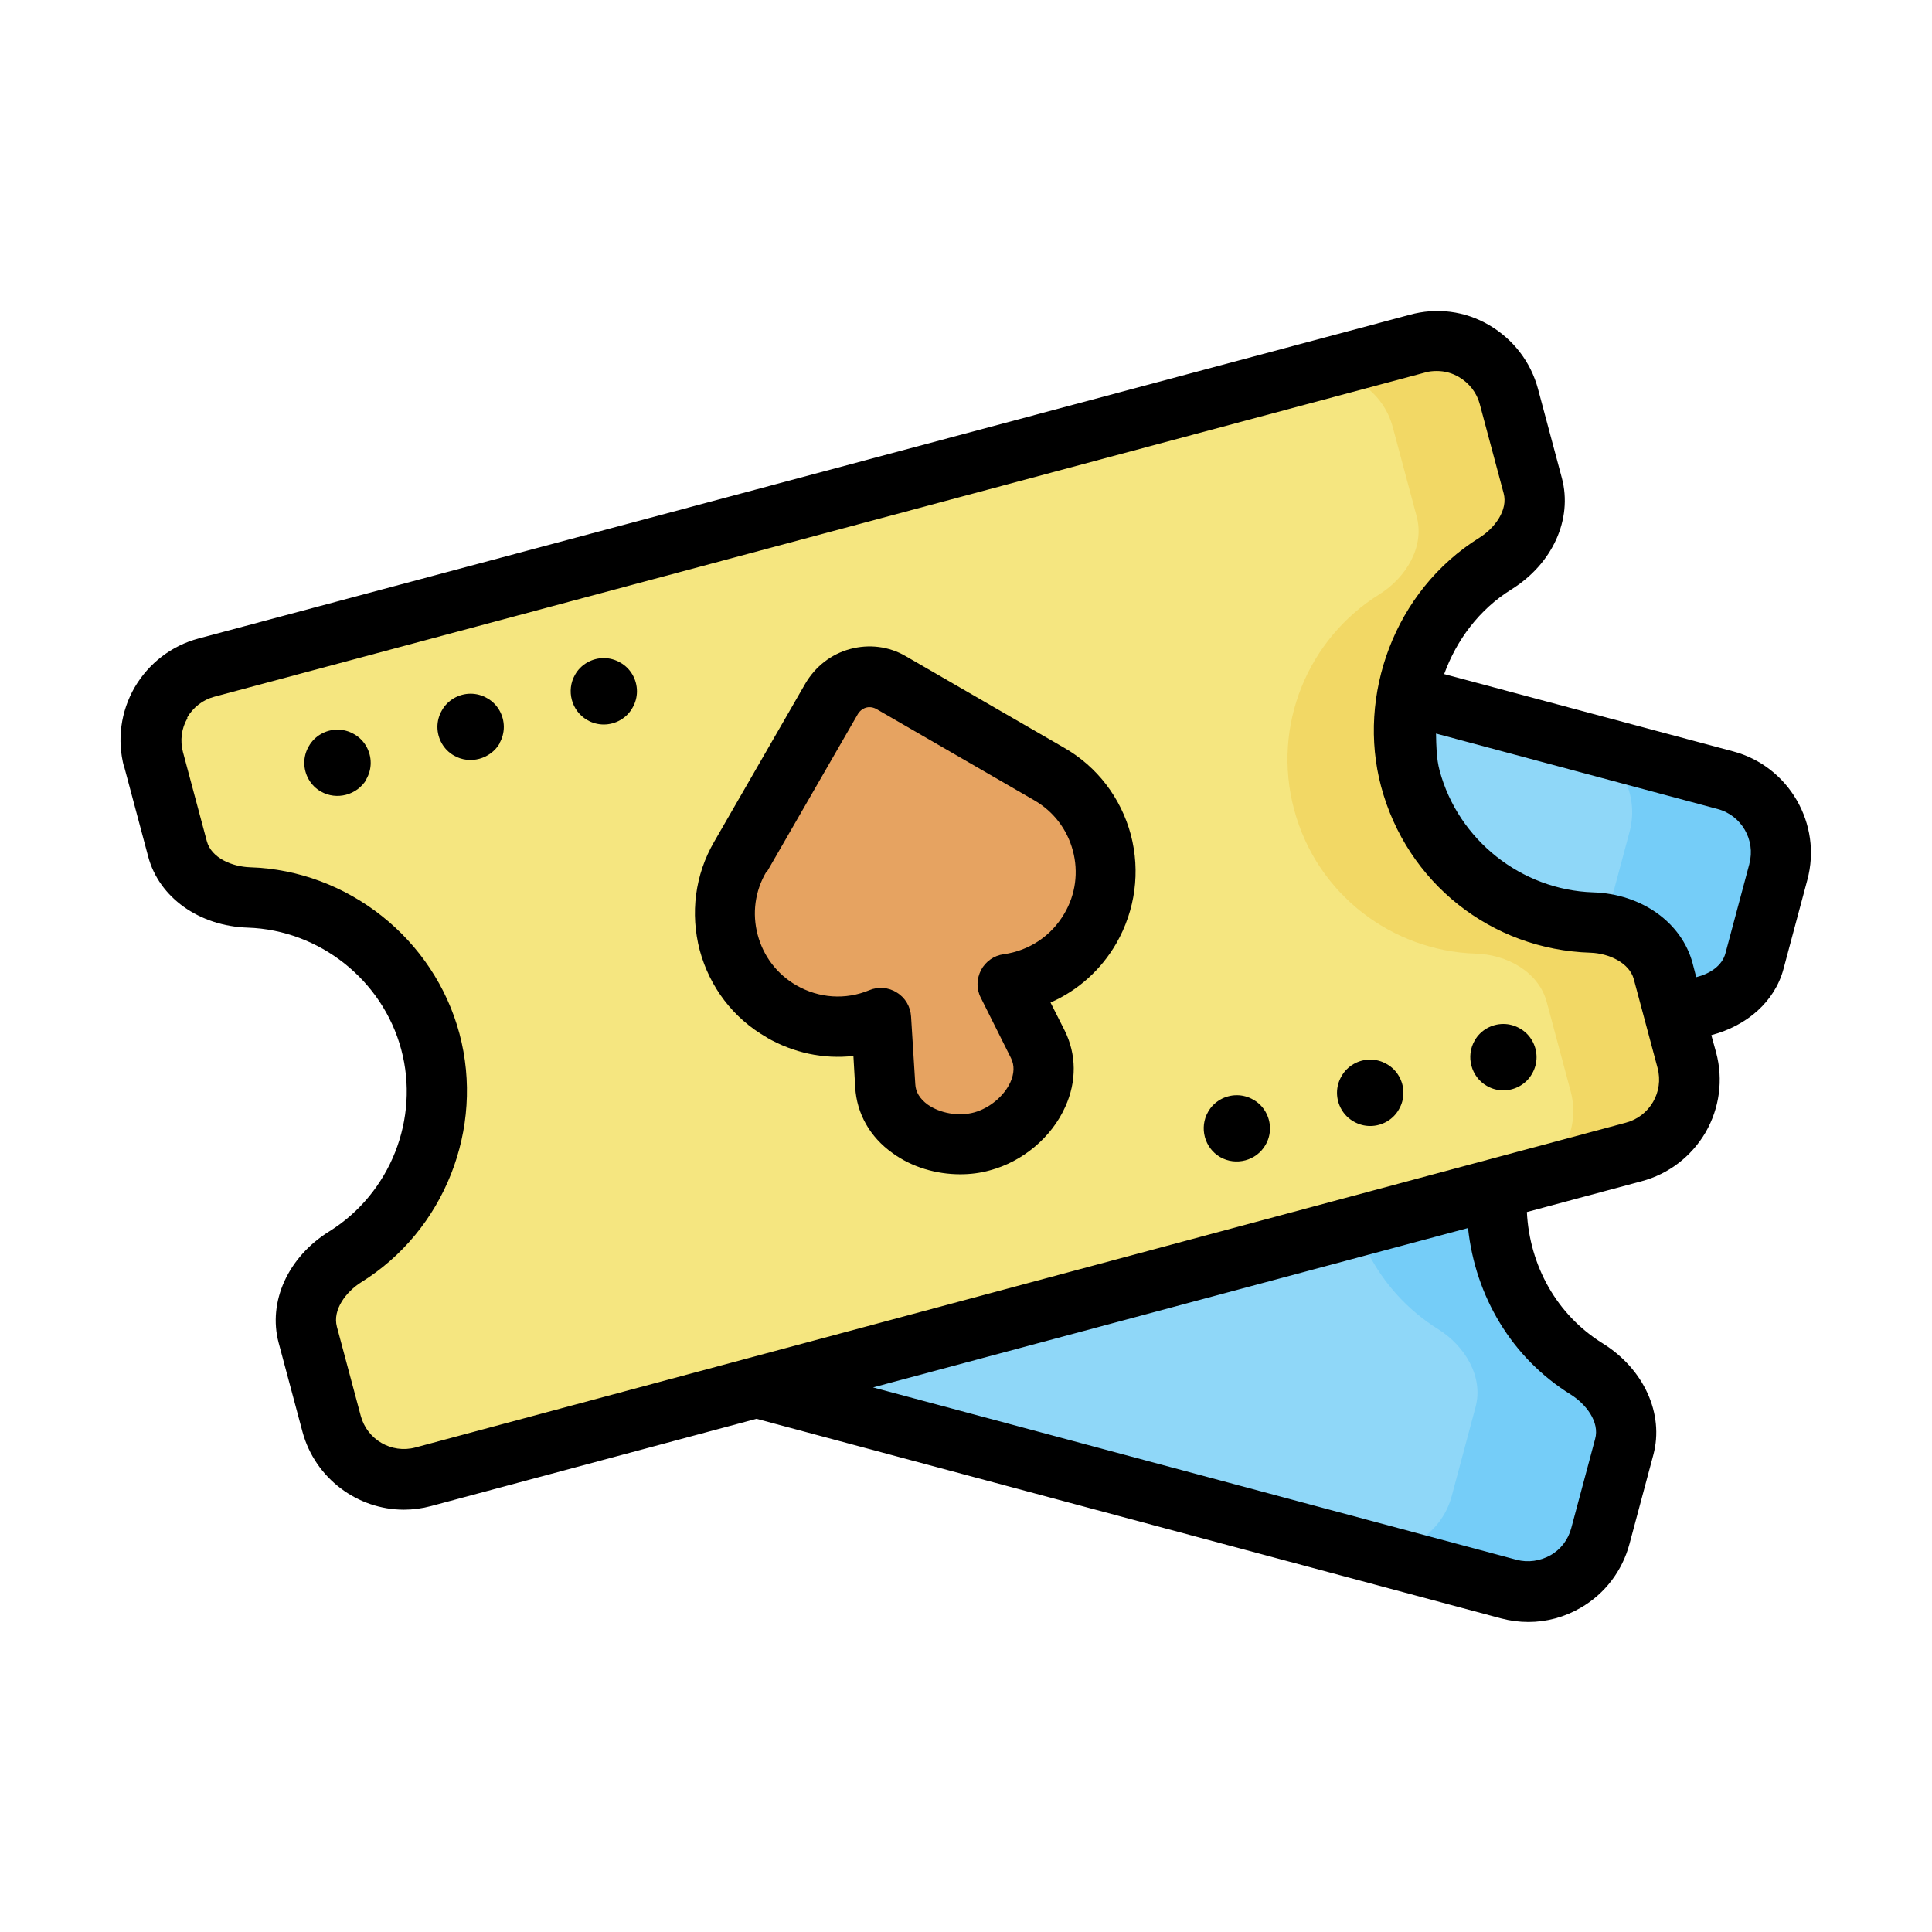
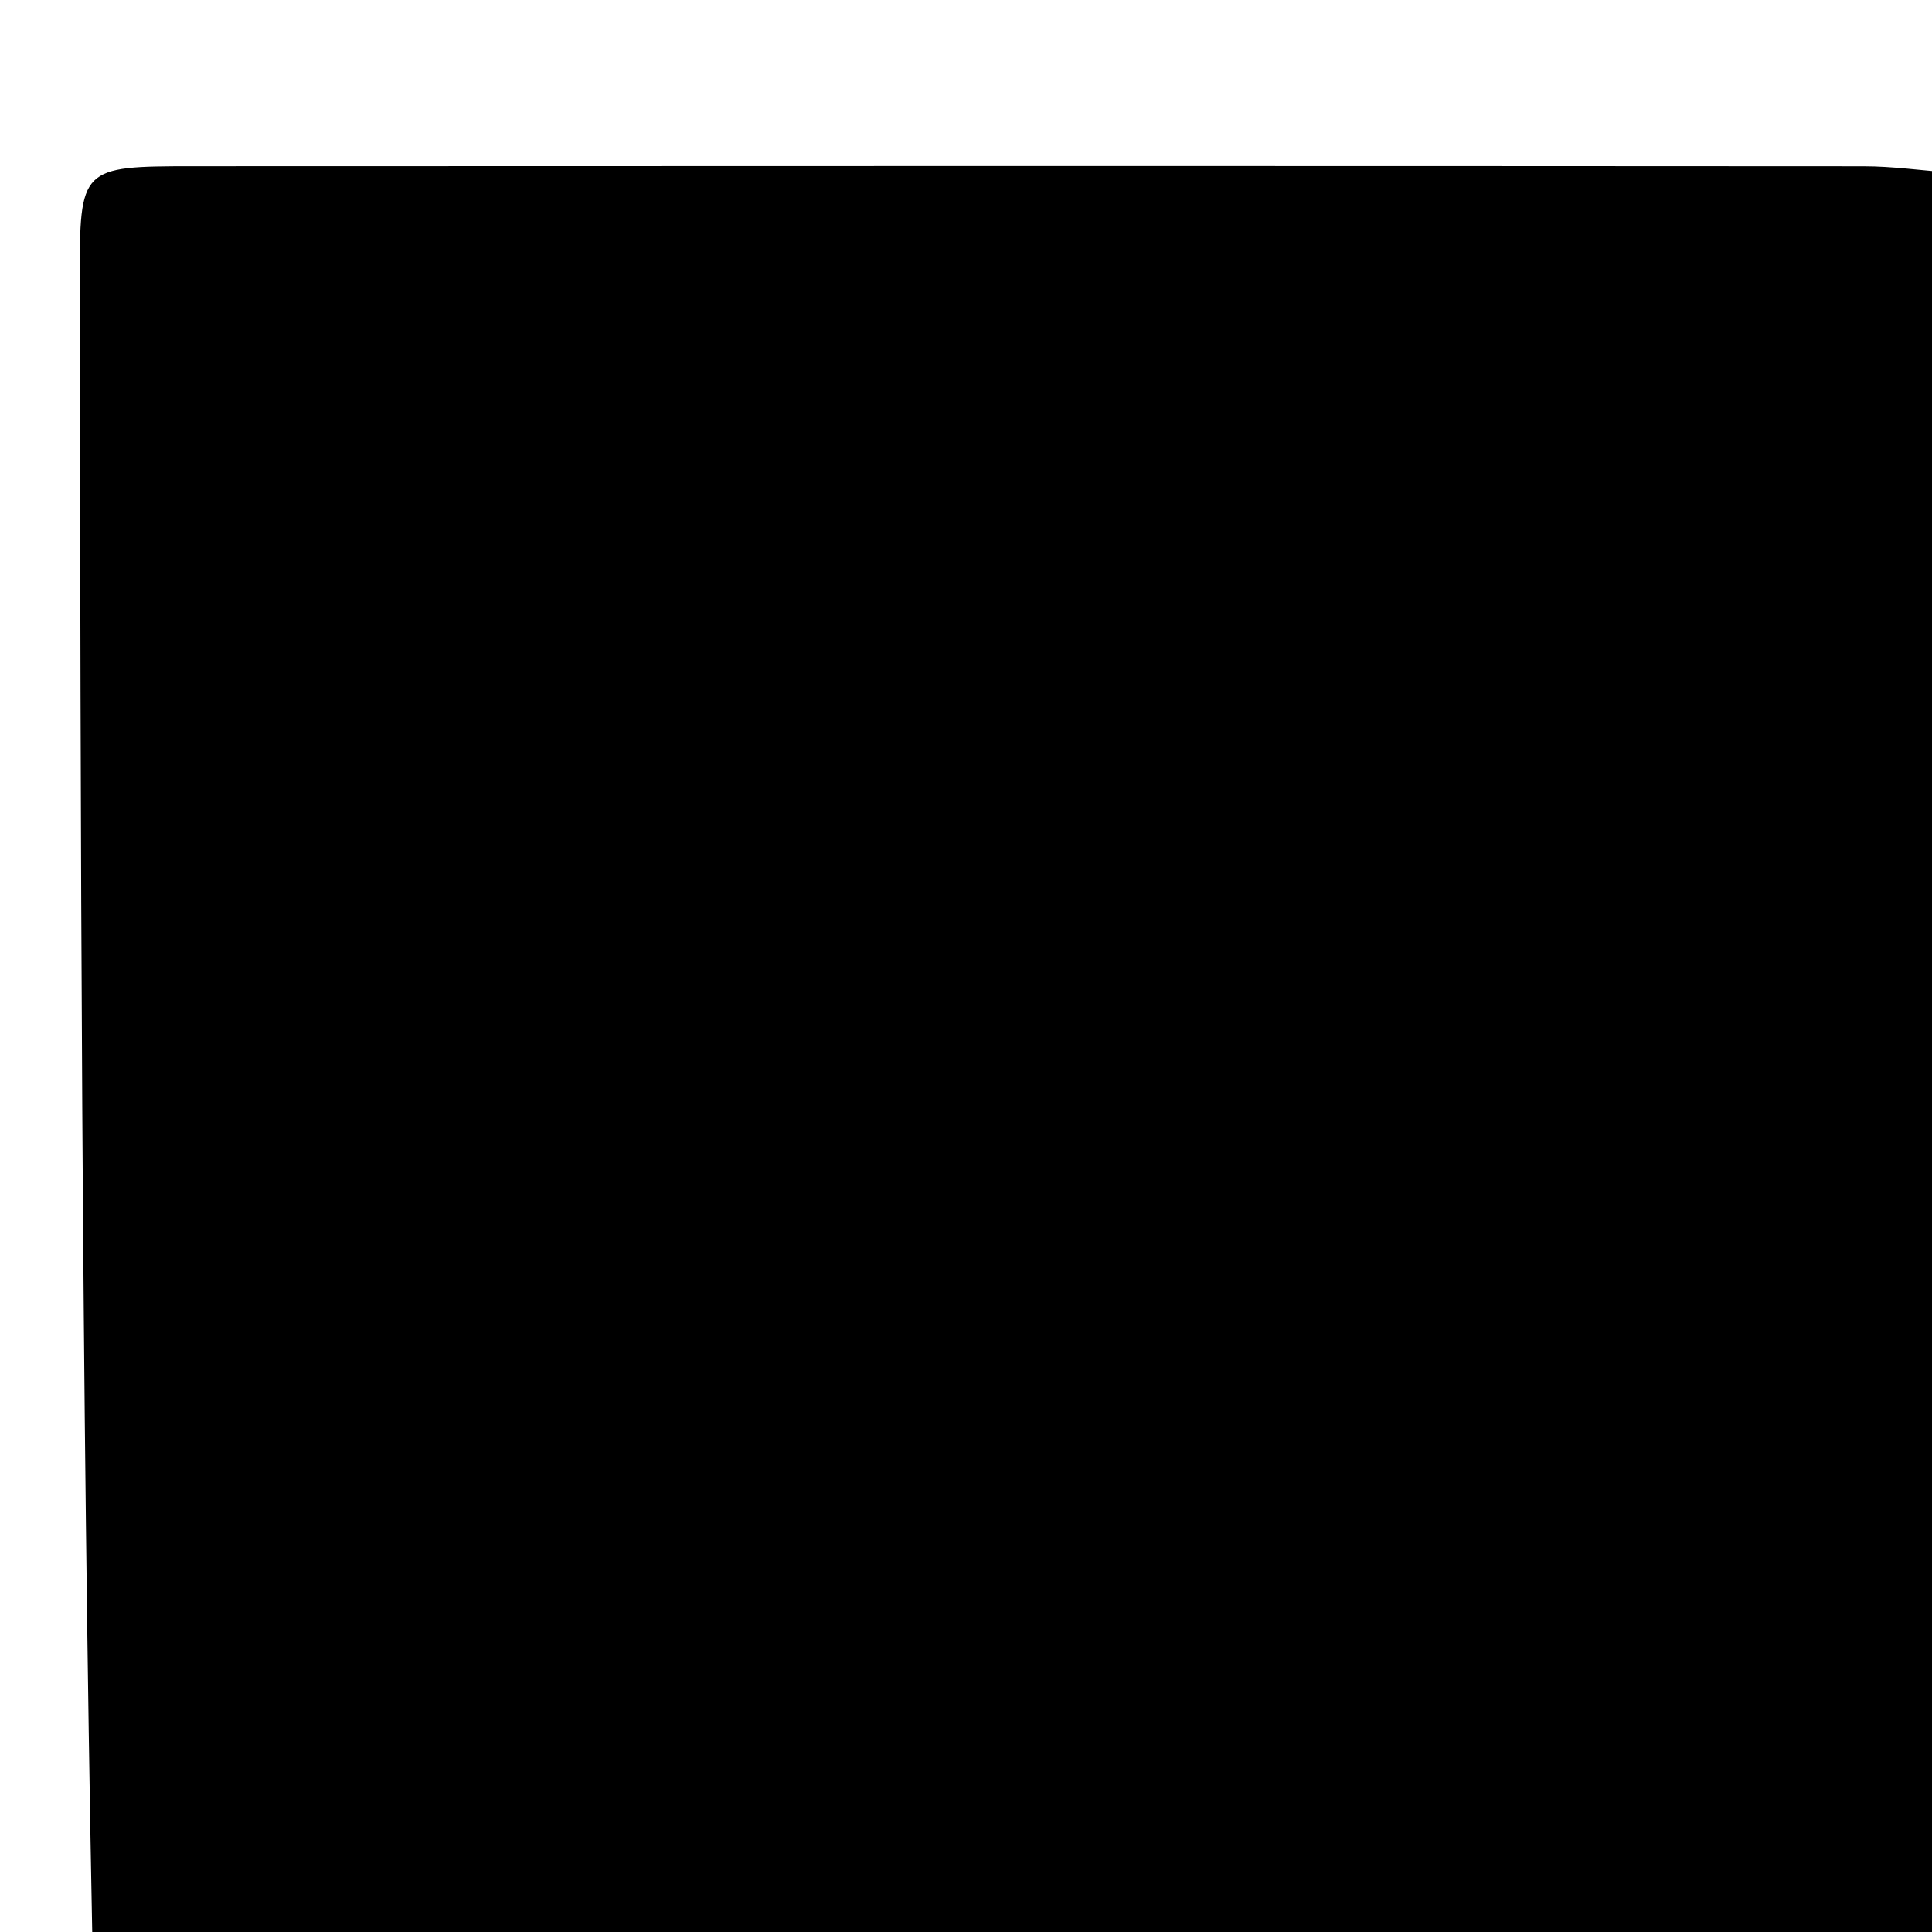
- <svg xmlns="http://www.w3.org/2000/svg" width="800px" height="800px" viewBox="0 0 64 64">
-   <g id="a" />
-   <g id="b" />
-   <g id="c" />
-   <g id="d" />
-   <g id="e" />
-   <g id="f" />
-   <g id="g" />
-   <g id="h" />
-   <g id="i" />
-   <g id="j" />
-   <g id="k" />
-   <g id="l" />
-   <g id="m" />
-   <g id="n" />
-   <g id="o" />
-   <g id="p" />
-   <g id="q" />
-   <g id="r">
-     <path d="M25.06,45.95l24.92,6.68c1.33,.35,2.68-.43,3.04-1.76l.79-2.95c.27-1.01-.36-2.03-1.24-2.58-2.02-1.25-3.2-3.55-3.02-5.95l5.89-5.93c.11,0,.21-.02,.32-.02,1.04-.03,2.09-.6,2.36-1.61l.79-2.95c.36-1.33-.43-2.68-1.75-3.04l-10.55-2.83-21.54,22.94Z" fill="#8fd7f8" fill-rule="evenodd" />
-     <path d="M52.24,24.52c1.32,.36,2.1,1.71,1.74,3.04l-.79,2.95c-.27,1.01-1.32,1.58-2.36,1.61-.11,0-.21,0-.32,.02l-5.89,5.93c-.18,2.4,1,4.7,3.02,5.96,.88,.55,1.51,1.57,1.24,2.58l-.79,2.95c-.36,1.33-1.71,2.11-3.04,1.75l4.93,1.32c1.33,.36,2.68-.43,3.04-1.75l.79-2.95c.27-1.01-.36-2.03-1.24-2.58-2.02-1.25-3.21-3.55-3.02-5.96l5.89-5.93c.11,0,.21-.01,.32-.02,1.04-.03,2.09-.6,2.36-1.61l.79-2.95c.36-1.33-.43-2.68-1.75-3.04l-4.92-1.32Z" fill="#75cdf8" fill-rule="evenodd" />
-     <path d="M6.84,22.12c-1.33,.36-2.11,1.71-1.75,3.04l.79,2.95c.27,1.01,1.32,1.58,2.36,1.61,2.76,.09,5.26,1.96,6.01,4.77,.75,2.81-.47,5.68-2.82,7.14-.89,.55-1.51,1.57-1.24,2.58l.79,2.95c.36,1.33,1.71,2.11,3.04,1.75l40.11-10.75c1.33-.36,2.11-1.71,1.76-3.04l-.79-2.95c-.27-1.01-1.32-1.58-2.36-1.61-2.76-.09-5.26-1.96-6.01-4.77-.75-2.81,.47-5.68,2.82-7.14,.89-.55,1.51-1.57,1.24-2.58l-.79-2.95c-.36-1.33-1.71-2.11-3.04-1.75L6.84,22.12Z" fill="#f5e680" fill-rule="evenodd" />
-     <path d="M28.43,22.47c-.36,.1-.68,.33-.88,.67l-3.02,5.24c-1.04,1.8-.43,4.08,1.37,5.12,1.05,.61,2.26,.65,3.29,.22l.14,2.24c.09,1.45,1.81,2.23,3.21,1.85,1.4-.38,2.5-1.91,1.85-3.21l-1-2.01c1.11-.15,2.14-.79,2.74-1.84,1.04-1.8,.43-4.08-1.37-5.12l-5.24-3.03c-.34-.2-.74-.24-1.09-.14Z" fill="#e6a361" fill-rule="evenodd" />
-     <path d="M47.45,11.29c-.16,.01-.33,.04-.5,.08l-3.84,1.03c1.33-.35,2.68,.43,3.03,1.76l.79,2.95c.27,1.01-.36,2.03-1.24,2.58-2.35,1.46-3.57,4.33-2.82,7.13,.75,2.81,3.25,4.68,6.01,4.77,1.04,.03,2.09,.6,2.36,1.61l.79,2.95c.36,1.33-.42,2.68-1.74,3.04l3.83-1.03c1.33-.36,2.11-1.71,1.75-3.04l-.79-2.95c-.27-1.01-1.32-1.58-2.36-1.61-2.76-.09-5.26-1.96-6.01-4.77-.75-2.81,.47-5.68,2.82-7.14,.89-.55,1.51-1.57,1.24-2.58l-.79-2.95c-.31-1.16-1.39-1.91-2.54-1.84Z" fill="#f2d865" fill-rule="evenodd" />
-     <path d="M4.12,25.42l.79,2.96c.36,1.35,1.69,2.3,3.3,2.35,2.37,.08,4.46,1.73,5.08,4.03,.62,2.3-.36,4.77-2.38,6.03-1.37,.85-2.04,2.33-1.68,3.69l.79,2.95c.42,1.55,1.83,2.58,3.36,2.58,.3,0,.6-.04,.9-.12l10.78-2.89,24.66,6.61c.3,.08,.61,.12,.91,.12,.6,0,1.2-.16,1.73-.47,.8-.46,1.38-1.22,1.62-2.12l.79-2.95c.36-1.35-.31-2.84-1.68-3.69-1.53-.95-2.42-2.58-2.51-4.35l3.8-1.02c.9-.24,1.65-.82,2.12-1.62,.46-.8,.59-1.74,.35-2.64l-.16-.58c1.18-.31,2.1-1.11,2.39-2.19l.79-2.95c.5-1.85-.61-3.77-2.46-4.26l-9.57-2.56c.41-1.13,1.16-2.14,2.22-2.8,1.37-.85,2.04-2.33,1.68-3.69l-.79-2.95c-.24-.9-.82-1.65-1.62-2.12s-1.74-.59-2.64-.34L6.58,21.15c-.9,.24-1.65,.82-2.12,1.62-.46,.8-.59,1.74-.35,2.64Zm47.92,20.78c.49,.31,.96,.9,.8,1.47l-.79,2.95c-.1,.38-.35,.71-.69,.9s-.74,.25-1.12,.15l-21.32-5.71,19.71-5.28c.24,2.25,1.44,4.3,3.41,5.52Zm5.91-17.58l-.79,2.95c-.11,.43-.53,.69-.97,.8l-.12-.46c-.36-1.35-1.69-2.3-3.3-2.35-2.37-.08-4.46-1.73-5.08-4.03-.11-.41-.11-.82-.12-1.23l9.33,2.5c.79,.21,1.26,1.03,1.05,1.81ZM6.2,23.77c.2-.34,.52-.59,.9-.69L47.21,12.34c.13-.04,.26-.05,.39-.05,.26,0,.51,.07,.73,.2,.34,.2,.59,.52,.69,.9l.79,2.95c.15,.55-.29,1.15-.8,1.47-2.83,1.76-4.06,5.24-3.26,8.24,.85,3.19,3.65,5.41,6.94,5.51,.6,.02,1.28,.33,1.43,.87l.79,2.95c.21,.79-.26,1.6-1.05,1.81L13.76,47.95c-.79,.21-1.6-.26-1.81-1.05l-.79-2.95c-.15-.57,.31-1.16,.8-1.47,2.76-1.71,4.1-5.1,3.26-8.24-.84-3.14-3.7-5.41-6.94-5.51-.58-.02-1.28-.3-1.43-.87l-.79-2.95c-.1-.38-.05-.78,.15-1.12Z" />
-     <path d="M25.4,34.37c.89,.51,1.88,.72,2.87,.61l.06,1.04c.05,.87,.49,1.65,1.24,2.18,.63,.46,1.44,.7,2.24,.7,.33,0,.66-.04,.98-.13,1.09-.29,2.05-1.1,2.5-2.11,.38-.84,.37-1.73-.02-2.52l-.47-.93c.91-.4,1.67-1.08,2.18-1.96,.63-1.1,.8-2.38,.48-3.6-.33-1.22-1.11-2.25-2.21-2.88l-5.24-3.03c-.56-.33-1.22-.41-1.85-.24h0c-.63,.17-1.15,.58-1.48,1.14l-3.02,5.24c-.64,1.1-.8,2.38-.48,3.6,.33,1.22,1.11,2.25,2.21,2.88Zm0-5.48l3.02-5.24c.08-.13,.2-.19,.27-.21,.07-.02,.19-.03,.33,.04l5.24,3.03c.64,.37,1.09,.96,1.28,1.67,.19,.71,.09,1.45-.28,2.08-.43,.74-1.16,1.23-2.01,1.35-.32,.04-.6,.24-.75,.52-.15,.29-.16,.63-.01,.92l1,2c.12,.24,.11,.51-.02,.8-.21,.46-.69,.86-1.2,1-.51,.14-1.13,.03-1.54-.26-.26-.19-.4-.42-.41-.68l-.14-2.24c-.02-.32-.19-.62-.47-.79-.28-.18-.62-.2-.91-.08-.79,.33-1.67,.27-2.42-.16-.64-.37-1.09-.96-1.28-1.67-.19-.71-.09-1.45,.28-2.08Z" />
-     <path d="M12.13,25.82c.1-.17,.15-.36,.15-.55,0-.39-.21-.76-.55-.95-.17-.1-.36-.15-.55-.15-.39,0-.76,.21-.95,.55-.1,.17-.15,.36-.15,.55,0,.39,.21,.76,.55,.95,.52,.3,1.2,.12,1.51-.4Z" />
-     <path d="M16.54,24.63c.1-.17,.15-.36,.15-.55,0-.39-.21-.76-.55-.95-.17-.1-.36-.15-.55-.15-.39,0-.76,.21-.95,.55-.1,.17-.15,.36-.15,.55,0,.39,.21,.76,.55,.95,.52,.3,1.2,.12,1.51-.4Z" />
-     <path d="M20,24c.39,0,.76-.21,.95-.55,.1-.17,.15-.36,.15-.55,0-.39-.21-.76-.55-.95-.17-.1-.36-.15-.55-.15-.39,0-.76,.21-.95,.55-.3,.52-.12,1.2,.4,1.5,.17,.1,.36,.15,.55,.15Z" />
-     <path d="M41.92,37.93c.1-.17,.15-.36,.15-.55,0-.39-.21-.76-.55-.95-.17-.1-.36-.15-.55-.15-.39,0-.76,.21-.95,.55-.3,.52-.12,1.2,.4,1.5,.52,.3,1.2,.12,1.5-.4Z" />
-     <path d="M45.39,37.3c.39,0,.76-.21,.95-.55,.1-.17,.15-.36,.15-.55,0-.39-.21-.76-.55-.95-.17-.1-.36-.15-.55-.15-.39,0-.76,.21-.95,.55-.1,.17-.15,.36-.15,.55,0,.39,.21,.76,.55,.95,.17,.1,.36,.15,.55,.15Z" />
-     <path d="M49.8,36.12c.39,0,.76-.21,.95-.55,.1-.17,.15-.36,.15-.55,0-.39-.21-.76-.55-.95-.17-.1-.36-.15-.55-.15-.39,0-.76,.21-.95,.55-.3,.52-.12,1.2,.4,1.5,.17,.1,.36,.15,.55,.15Z" />
-   </g>
-   <g id="s" />
-   <g id="t" />
-   <g id="u" />
-   <g id="v" />
-   <g id="w" />
-   <g id="x" />
-   <g id="y" />
-   <g id="a`" />
-   <g id="aa" />
-   <g id="ab" />
-   <g id="ac" />
-   <g id="ad" />
-   <g id="ae" />
-   <g id="af" />
-   <g id="ag" />
-   <g id="ah" />
-   <g id="ai" />
-   <g id="aj" />
-   <g id="ak" />
-   <g id="al" />
-   <g id="am" />
-   <g id="an" />
-   <g id="ao" />
-   <g id="ap" />
-   <g id="aq" />
-   <g id="ar" />
-   <g id="as" />
-   <g id="at" />
-   <g id="au" />
-   <g id="av" />
-   <g id="aw" />
-   <g id="ax" />
+ <svg xmlns="http://www.w3.org/2000/svg" version="1.1" id="Layer_1" x="0px" y="0px" width="100%" viewBox="0 0 112 112" enable-background="new 0 0 112 112" xml:space="preserve">
+   <path fill="#000000" opacity="1" stroke="none" d=" M113,10   C113,44.262 113,78.524 113,113   C77.313,113 41.625,113 5.356,112.543   C4.724,80.141 4.667,48.197 4.626,16.253   C4.618,9.678 4.644,9.641 11.209,9.637   C43.487,9.621 75.766,9.621 108.045,9.64   C109.696,9.641 111.348,9.875 113,10  z" />
</svg>
